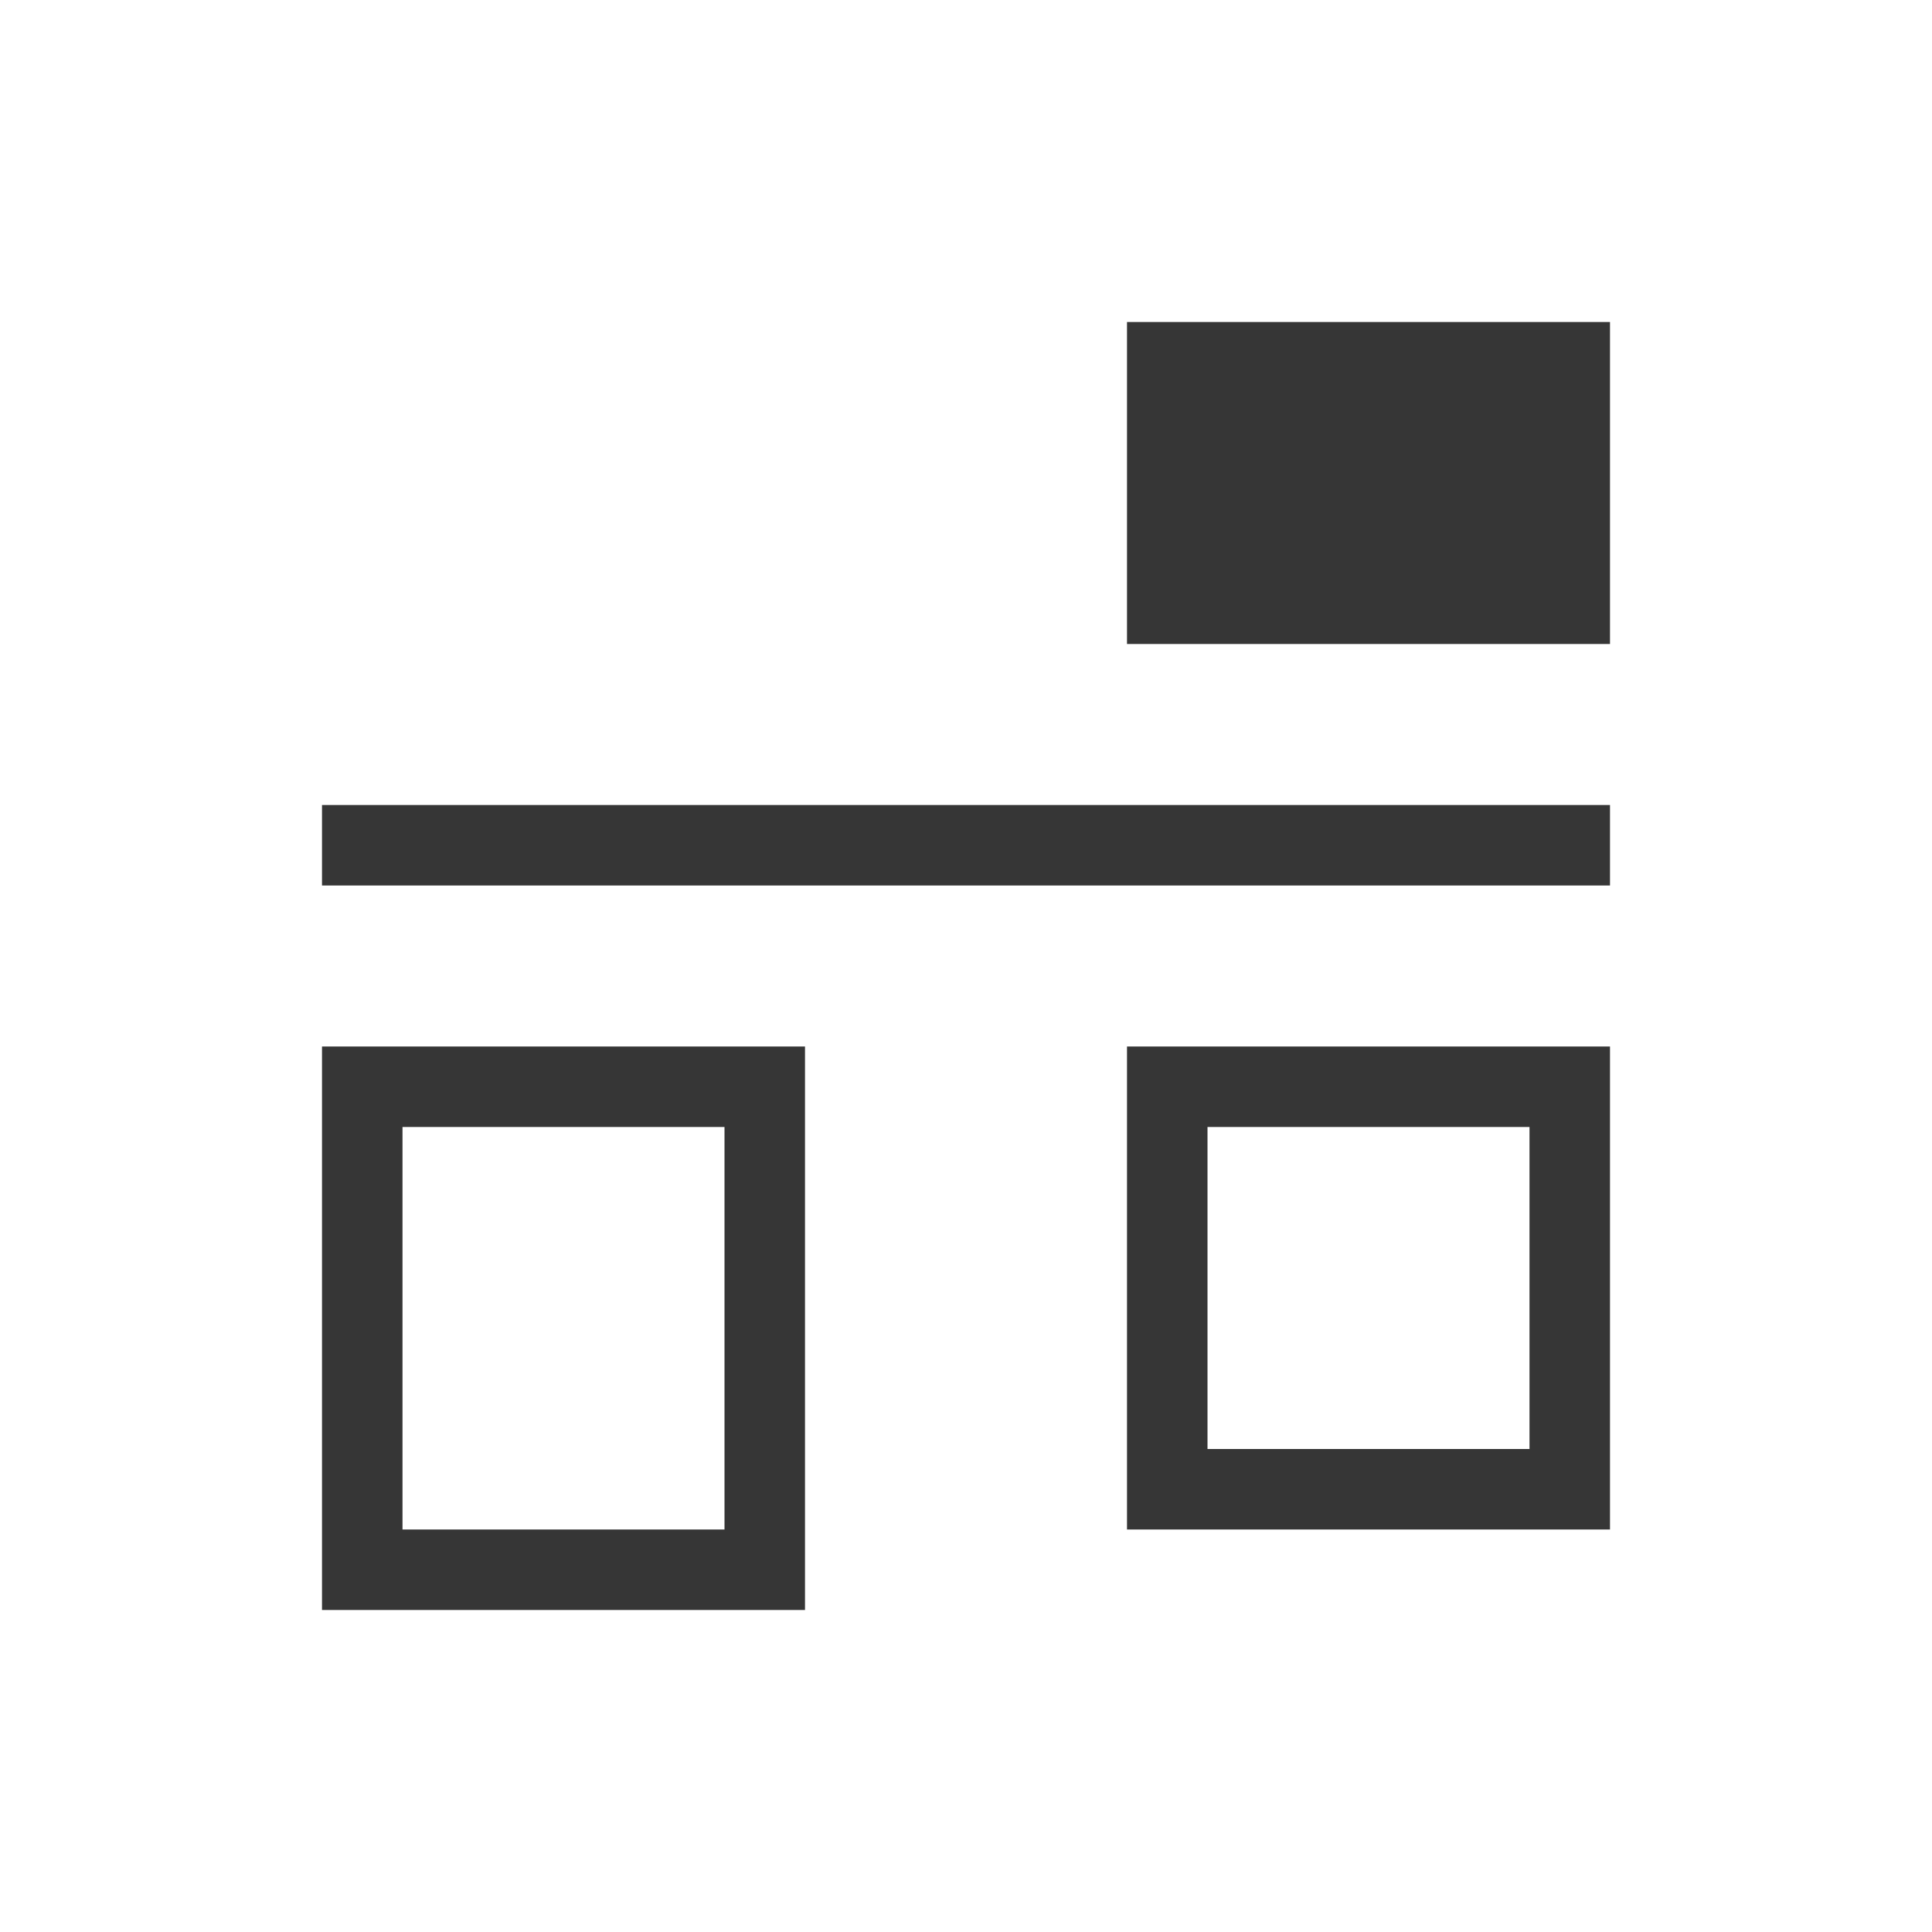
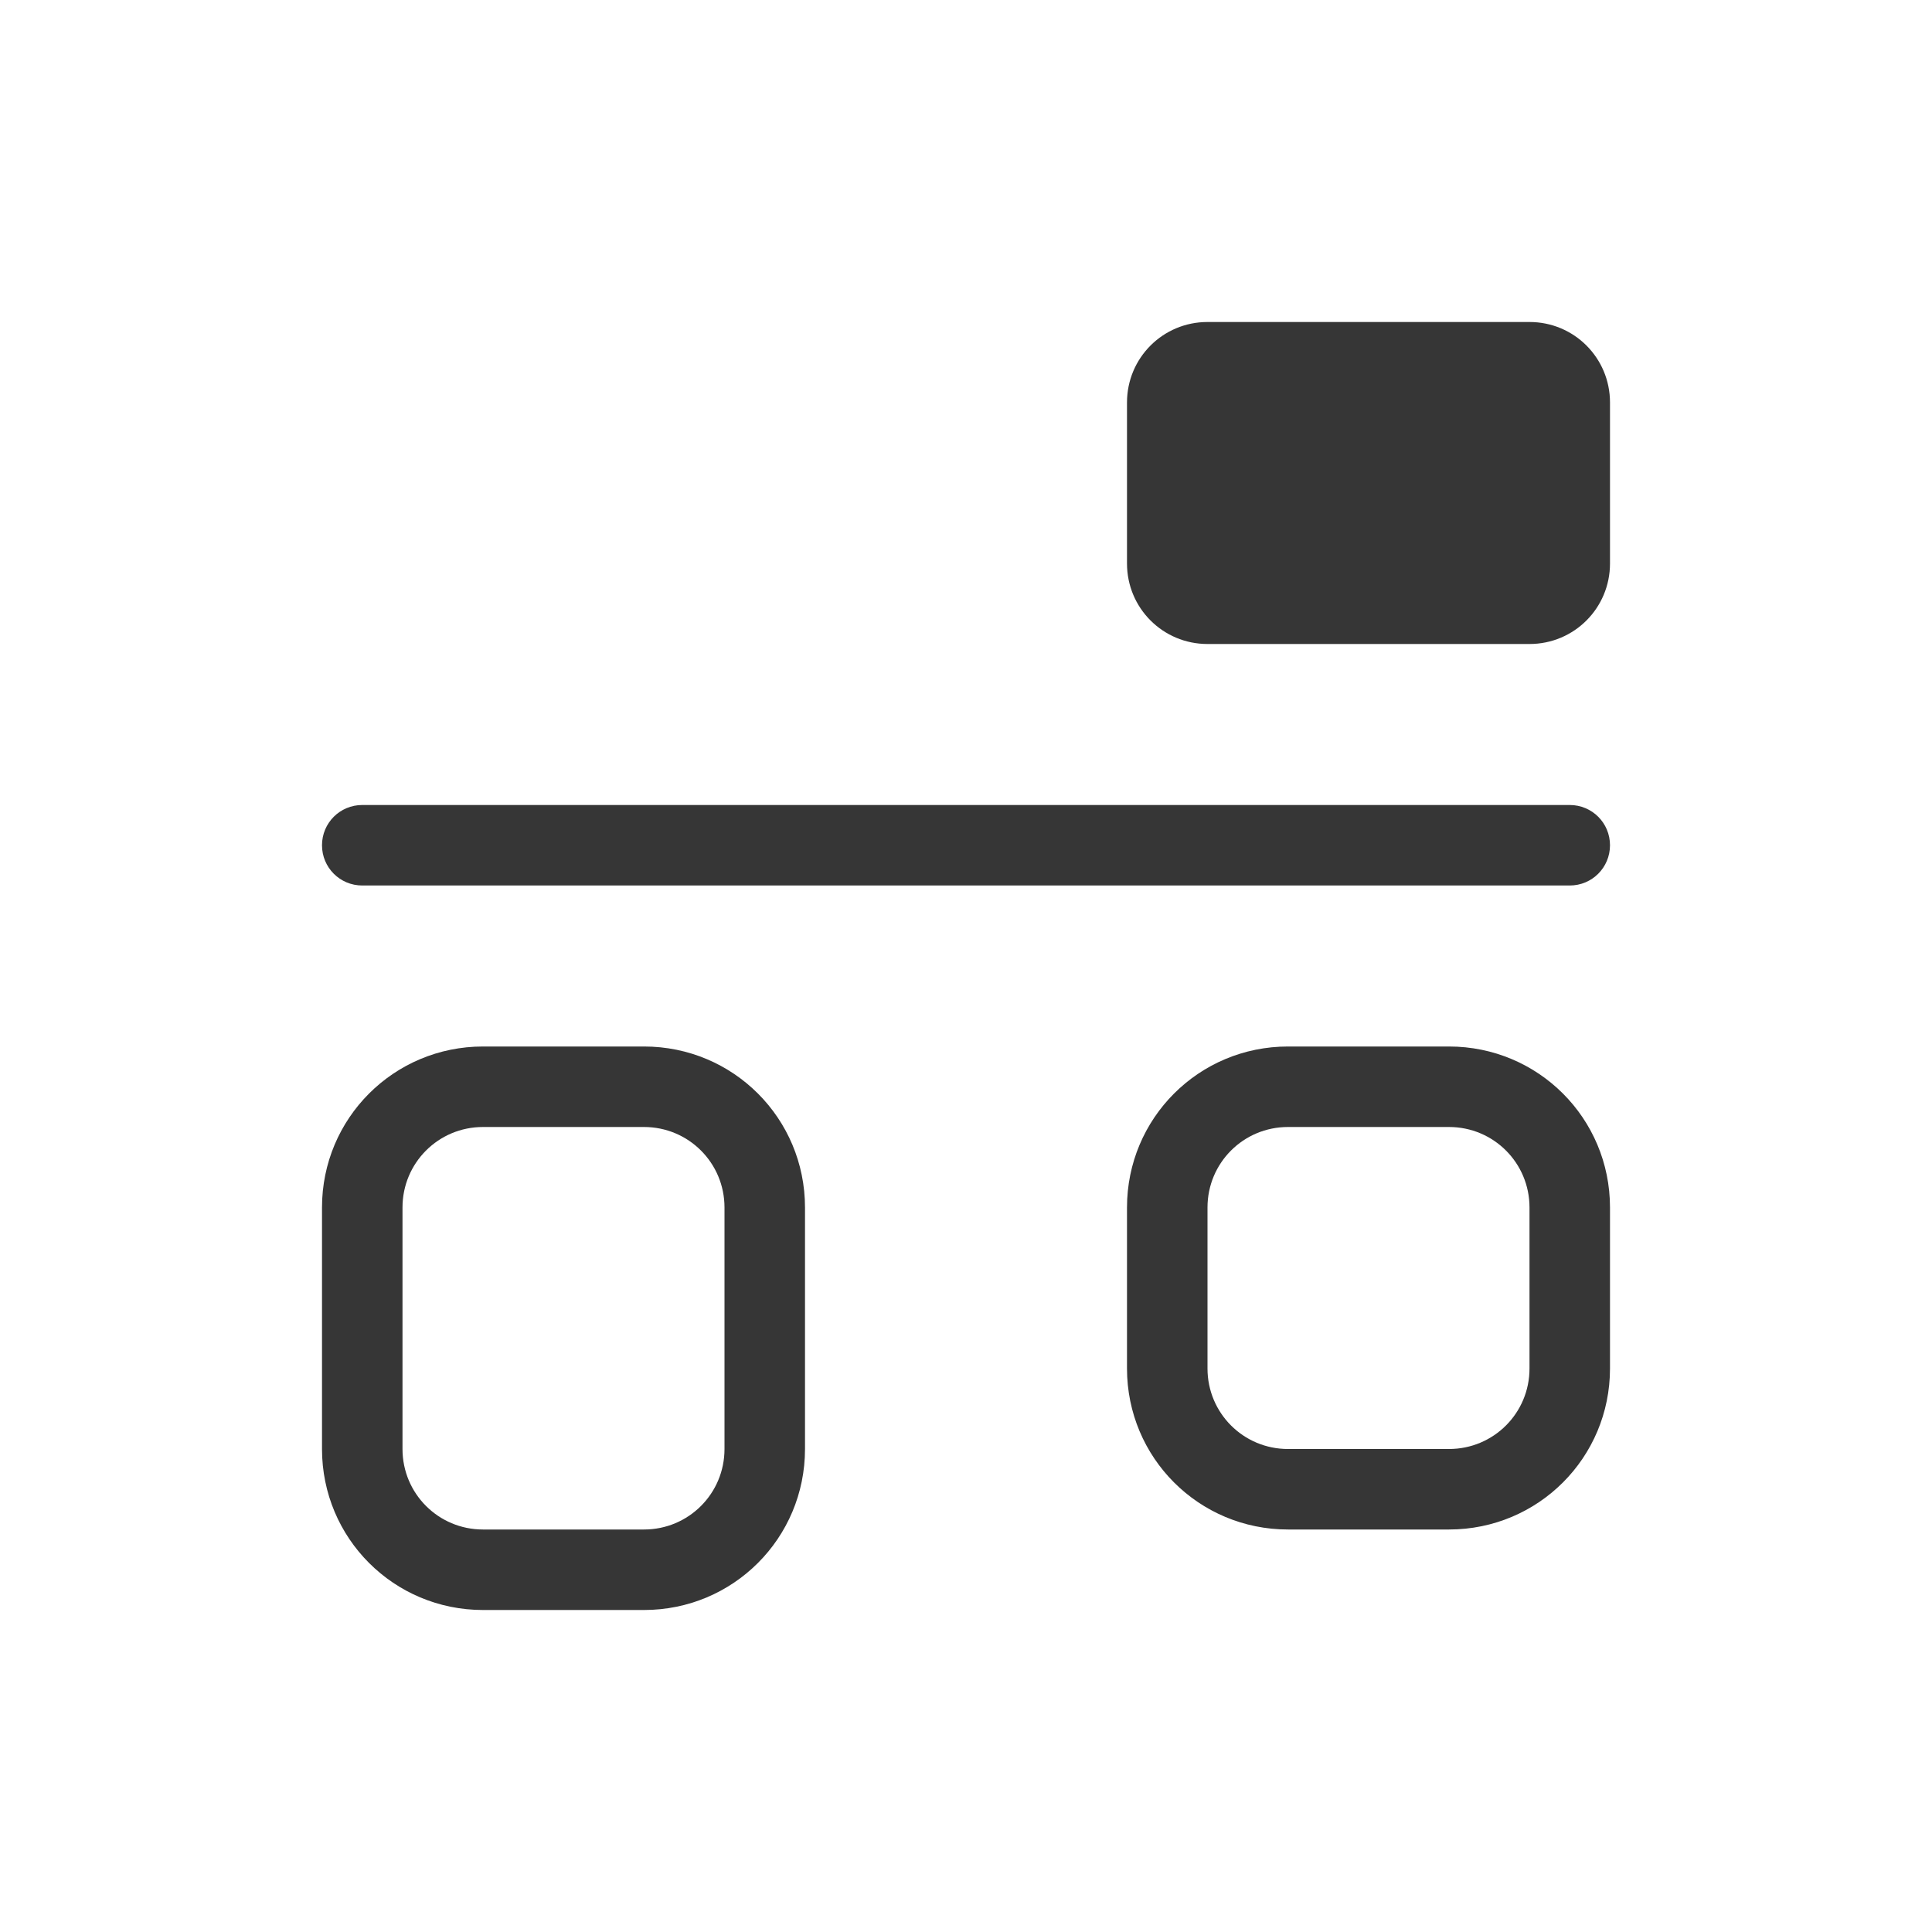
- <svg xmlns="http://www.w3.org/2000/svg" viewBox="0 0 24 24">
-   <defs id="defs3051">
-     <style type="text/css" id="current-color-scheme">
-       .ColorScheme-Text {
+ <svg xmlns="http://www.w3.org/2000/svg" version="1.1" viewBox="0 0 24 24">
+   <defs>
+     <style id="current-color-scheme" type="text/css">.ColorScheme-Text {
        color:#363636;
-       }
-       </style>
+       }</style>
  </defs>
-   <path style="fill:currentColor;fill-opacity:1;stroke:none" d="M 14 4 L 14 7 L 14 8 L 19 8 L 20 8 L 20 5 L 20 4 L 14 4 z M 4 10 L 4 11 L 20 11 L 20 10 L 4 10 z M 4 13 L 4 19 L 4 20 L 9 20 L 10 20 L 10 14 L 10 13 L 4 13 z M 14 13 L 14 19 L 15 19 L 19 19 L 20 19 L 20 18 L 20 14 L 20 13 L 19 13 L 14 13 z M 5 14 L 9 14 L 9 19 L 5 19 L 5 14 z M 15 14 L 19 14 L 19 18 L 15 18 L 15 14 z " class="ColorScheme-Text" />
+   <path class="ColorScheme-Text" d="m6 20c-1.108 0-2-0.892-2-2v-3c0-1.108 0.892-2 2-2h2c1.108 0 2 0.892 2 2v3c0 1.108-0.892 2-2 2zm0-1h2c0.554 0 1-0.446 1-1v-3c0-0.554-0.446-1-1-1h-2c-0.554 0-1 0.446-1 1v3c0 0.554 0.446 1 1 1zm10 0c-1.108 0-2-0.892-2-2v-2c0-1.108 0.892-2 2-2h2c1.108 0 2 0.892 2 2v2c0 1.108-0.892 2-2 2zm0-1h2c0.554 0 1-0.446 1-1v-2c0-0.554-0.446-1-1-1h-2c-0.554 0-1 0.446-1 1v2c0 0.554 0.446 1 1 1zm-11.5-7c-0.277 0-0.5-0.223-0.5-0.5s0.223-0.5 0.5-0.5h15c0.277 0 0.5 0.223 0.5 0.5s-0.223 0.5-0.5 0.5zm10.5-3c-0.554 0-1-0.446-1-1v-2c0-0.554 0.446-1 1-1h4c0.554 0 1 0.446 1 1v2c0 0.554-0.446 1-1 1z" fill="currentColor" />
</svg>
